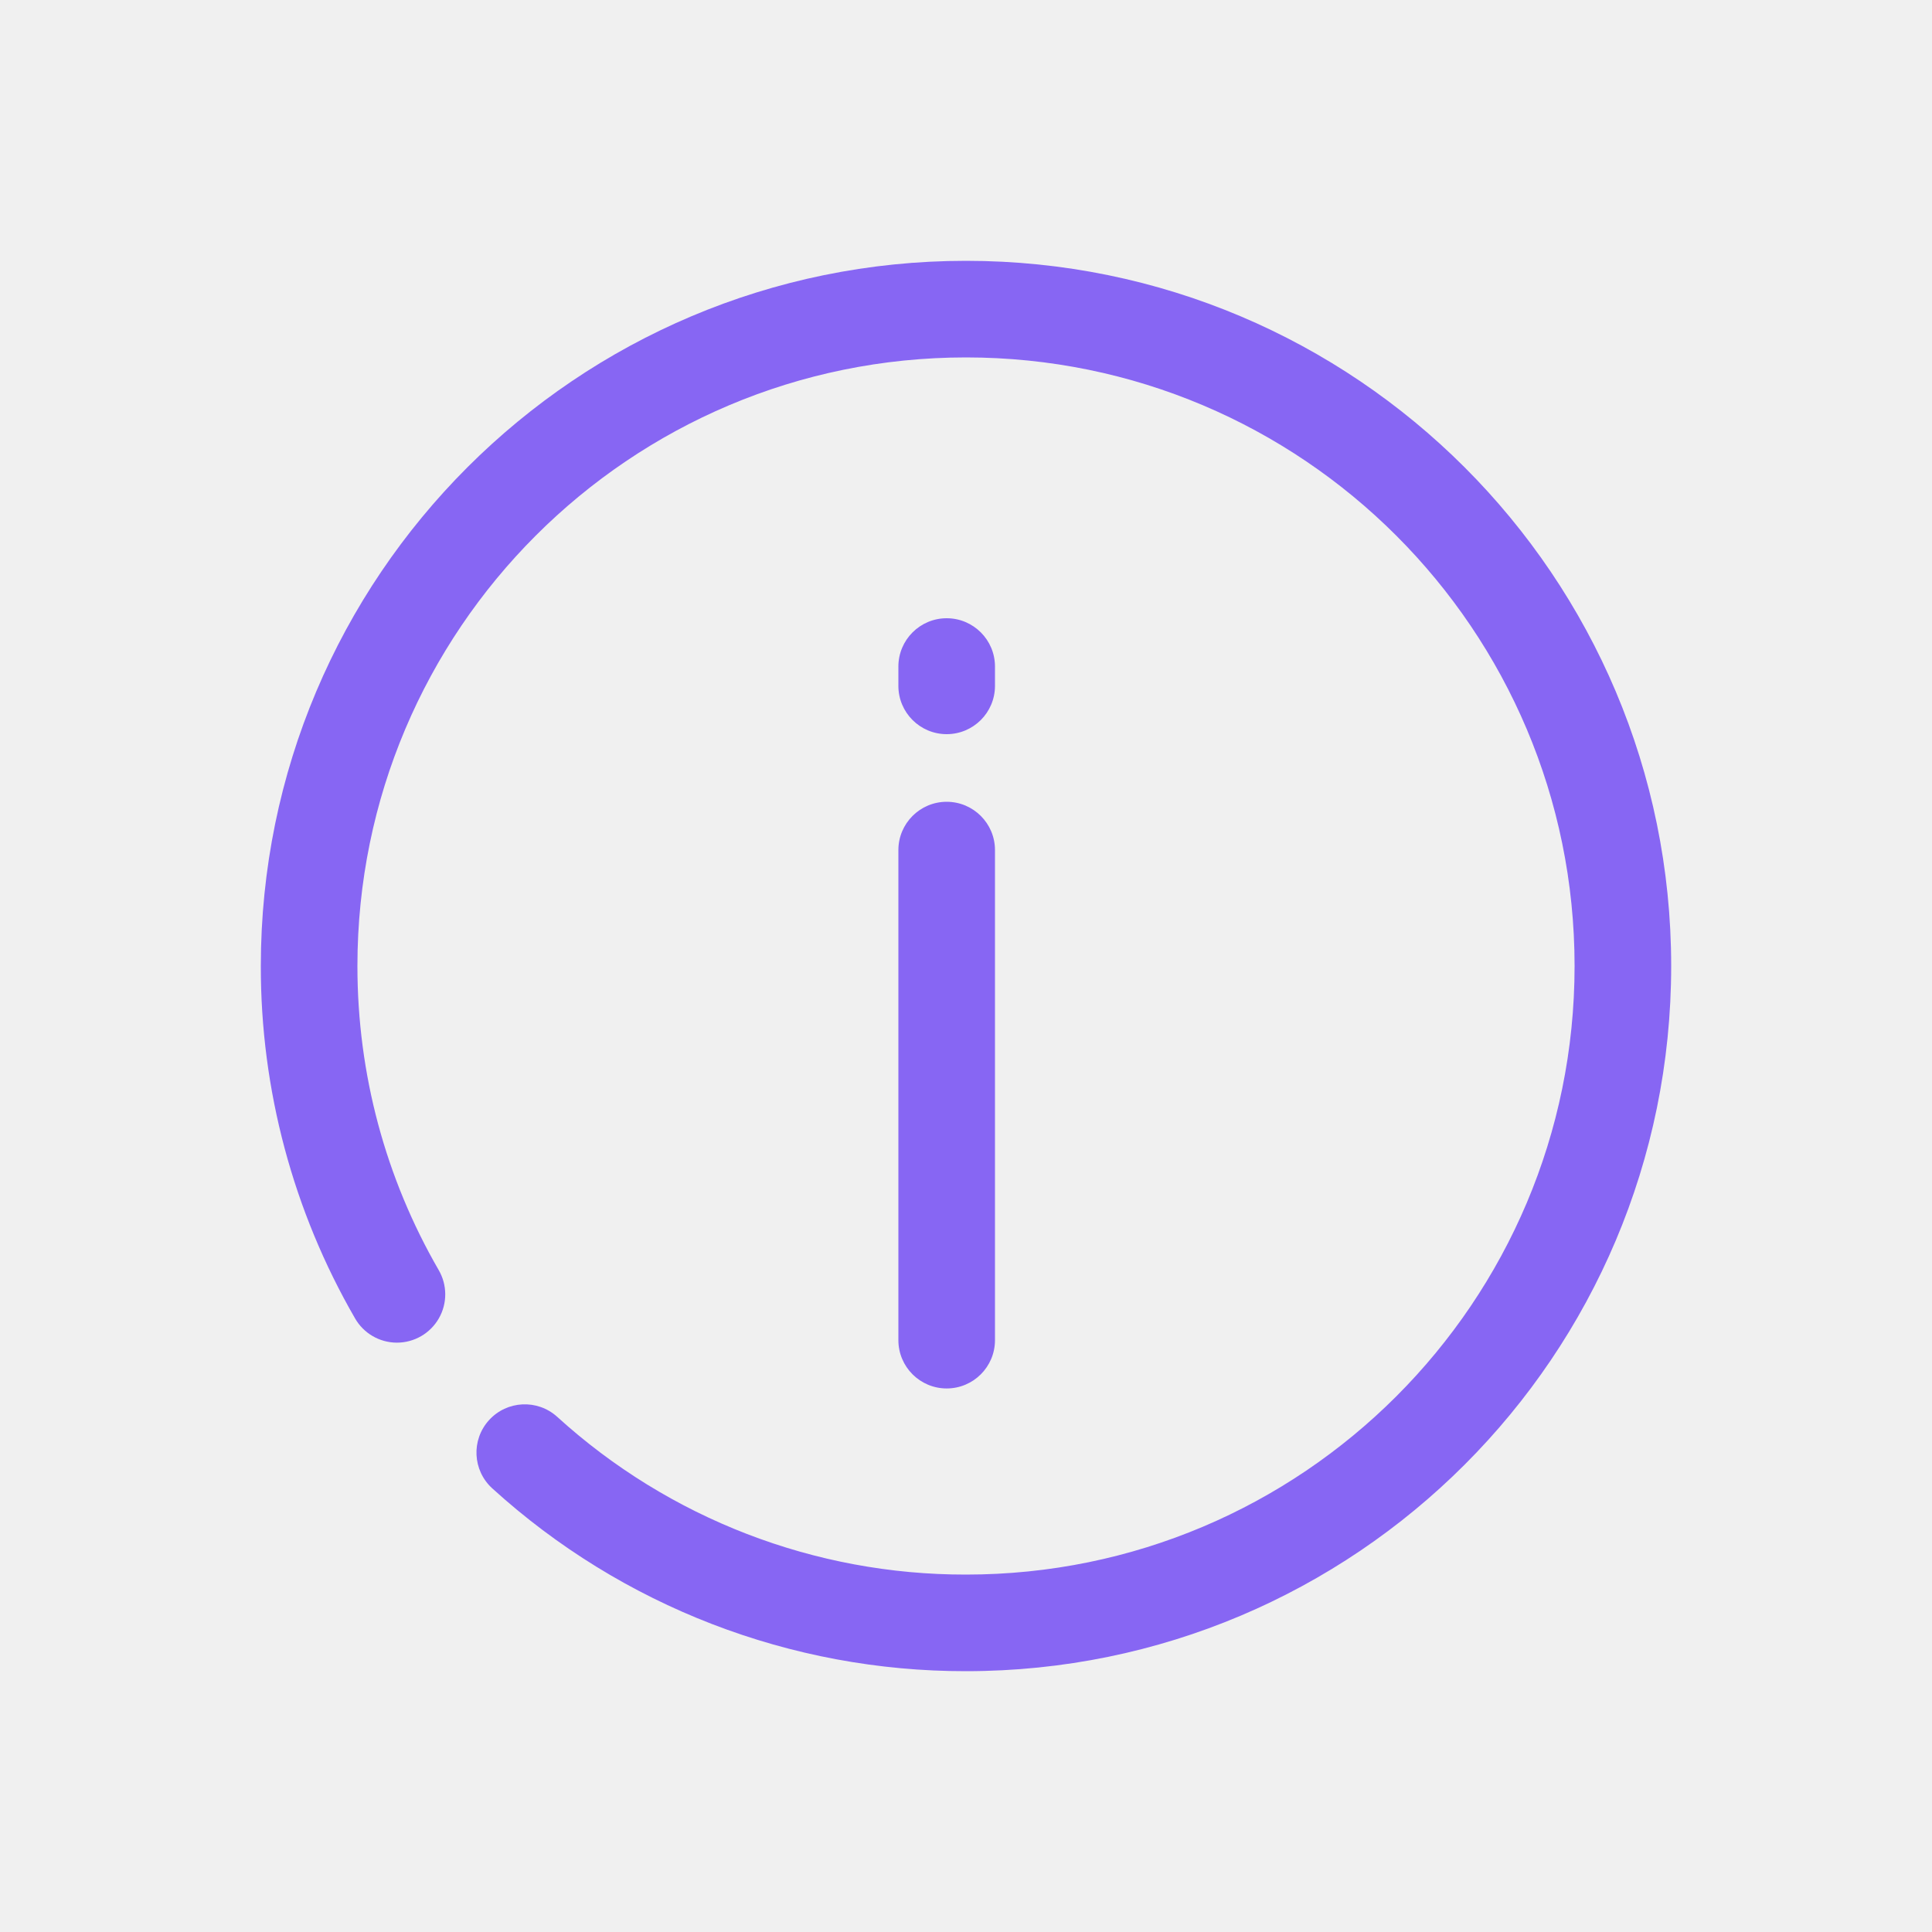
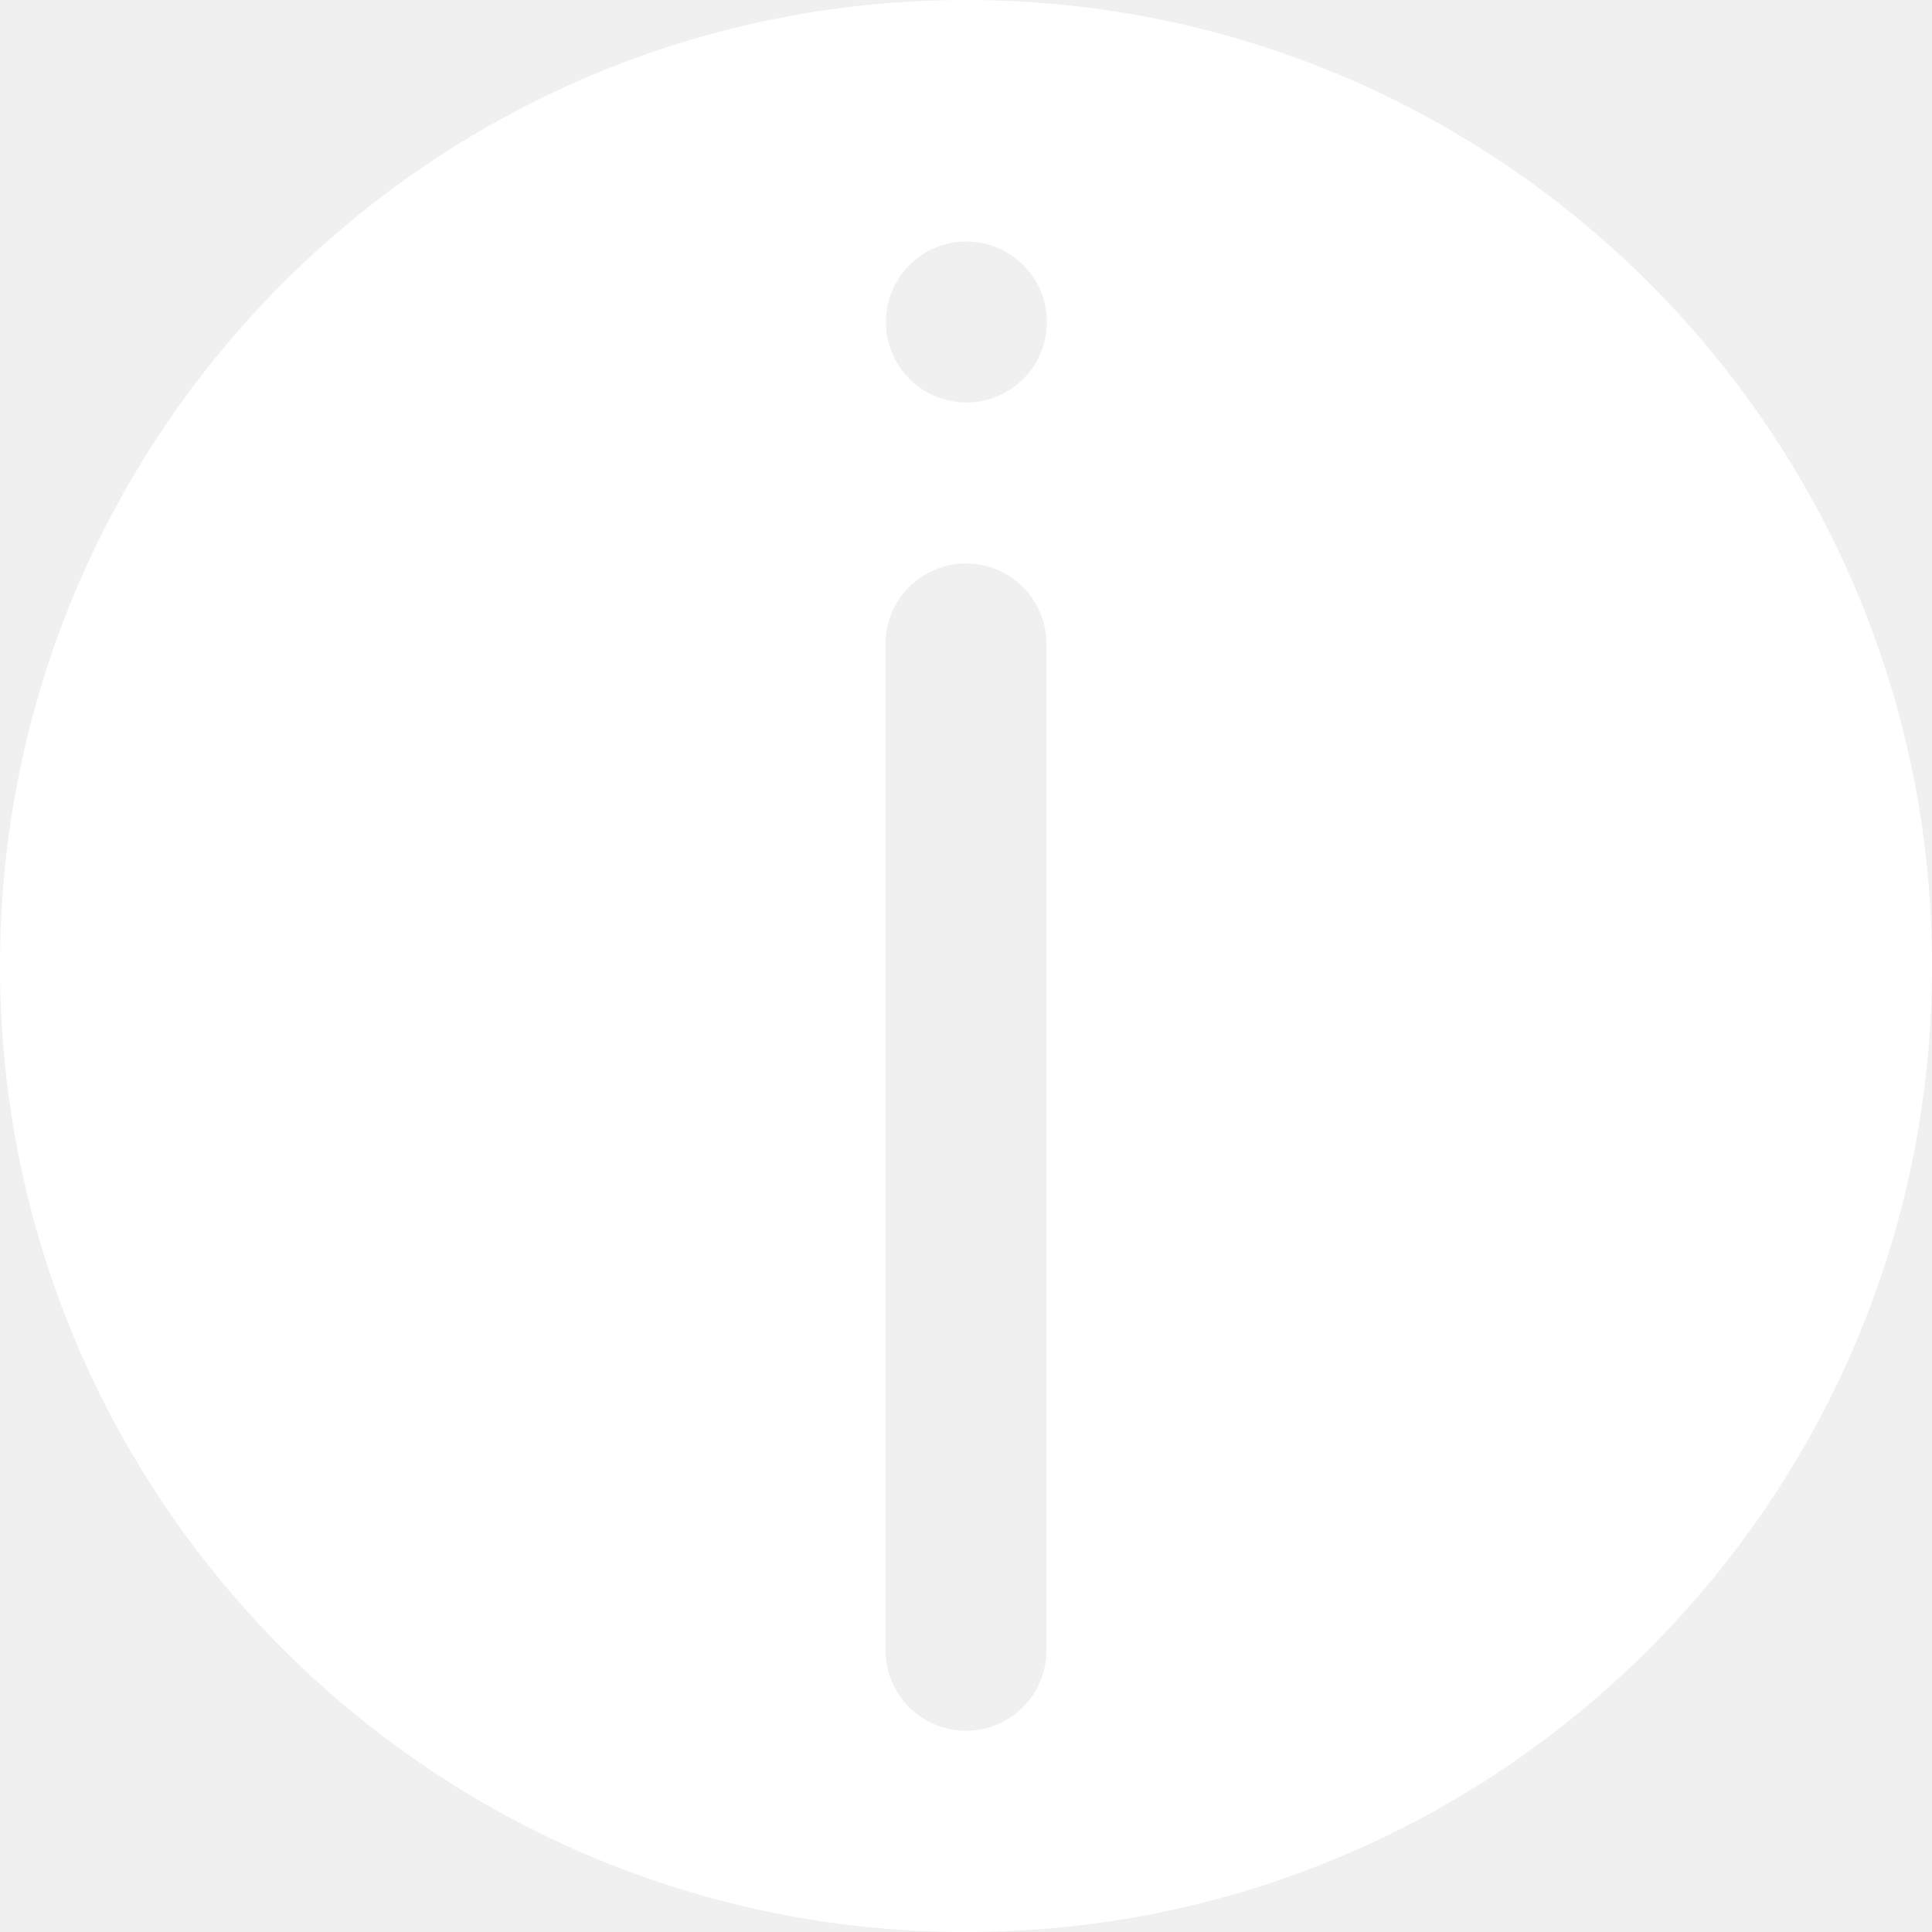
- <svg xmlns="http://www.w3.org/2000/svg" t="1767954785240" class="icon" viewBox="0 0 1024 1024" version="1.1" p-id="51869" width="200" height="200">
-   <path d="M512 138.24c206.438 0 373.76 167.322 373.76 373.76S718.438 885.76 512 885.76a372.429 372.429 0 0 1-251.064-96.87 25.6 25.6 0 1 1 34.406-37.929A321.229 321.229 0 0 0 512 834.56c178.135 0 322.56-144.425 322.56-322.56S690.135 189.44 512 189.44 189.44 333.865 189.44 512c0 57.385 14.971 112.517 43.028 161.075a25.6 25.6 0 1 1-44.339 25.6A372.122 372.122 0 0 1 138.24 512C138.24 305.562 305.562 138.24 512 138.24z m-10.24 286.72c14.131 0 25.6 11.469 25.6 25.6v259.748a25.6 25.6 0 1 1-51.2 0V450.56c0-14.131 11.469-25.6 25.6-25.6z m0-97.28c14.131 0 25.6 11.469 25.6 25.6v10.24a25.6 25.6 0 0 1-51.2 0v-10.24c0-14.131 11.469-25.6 25.6-25.6z" fill="#8766F3" p-id="51870" />
+ <svg xmlns="http://www.w3.org/2000/svg" t="1769311212825" class="icon" viewBox="0 0 1024 1024" version="1.1" p-id="6132" width="200" height="200">
+   <path d="M512 1024C229.248 1024 0 794.752 0 512S229.248 0 512 0s512 229.248 512 512-229.248 512-512 512z m-42.667-682.667v533.334a42.667 42.667 0 0 0 85.334 0V341.333a42.667 42.667 0 0 0-85.334 0z m42.667-128A42.667 42.667 0 1 0 512 128a42.667 42.667 0 0 0 0 85.333z" fill="#ffffff" p-id="6133" />
</svg>
